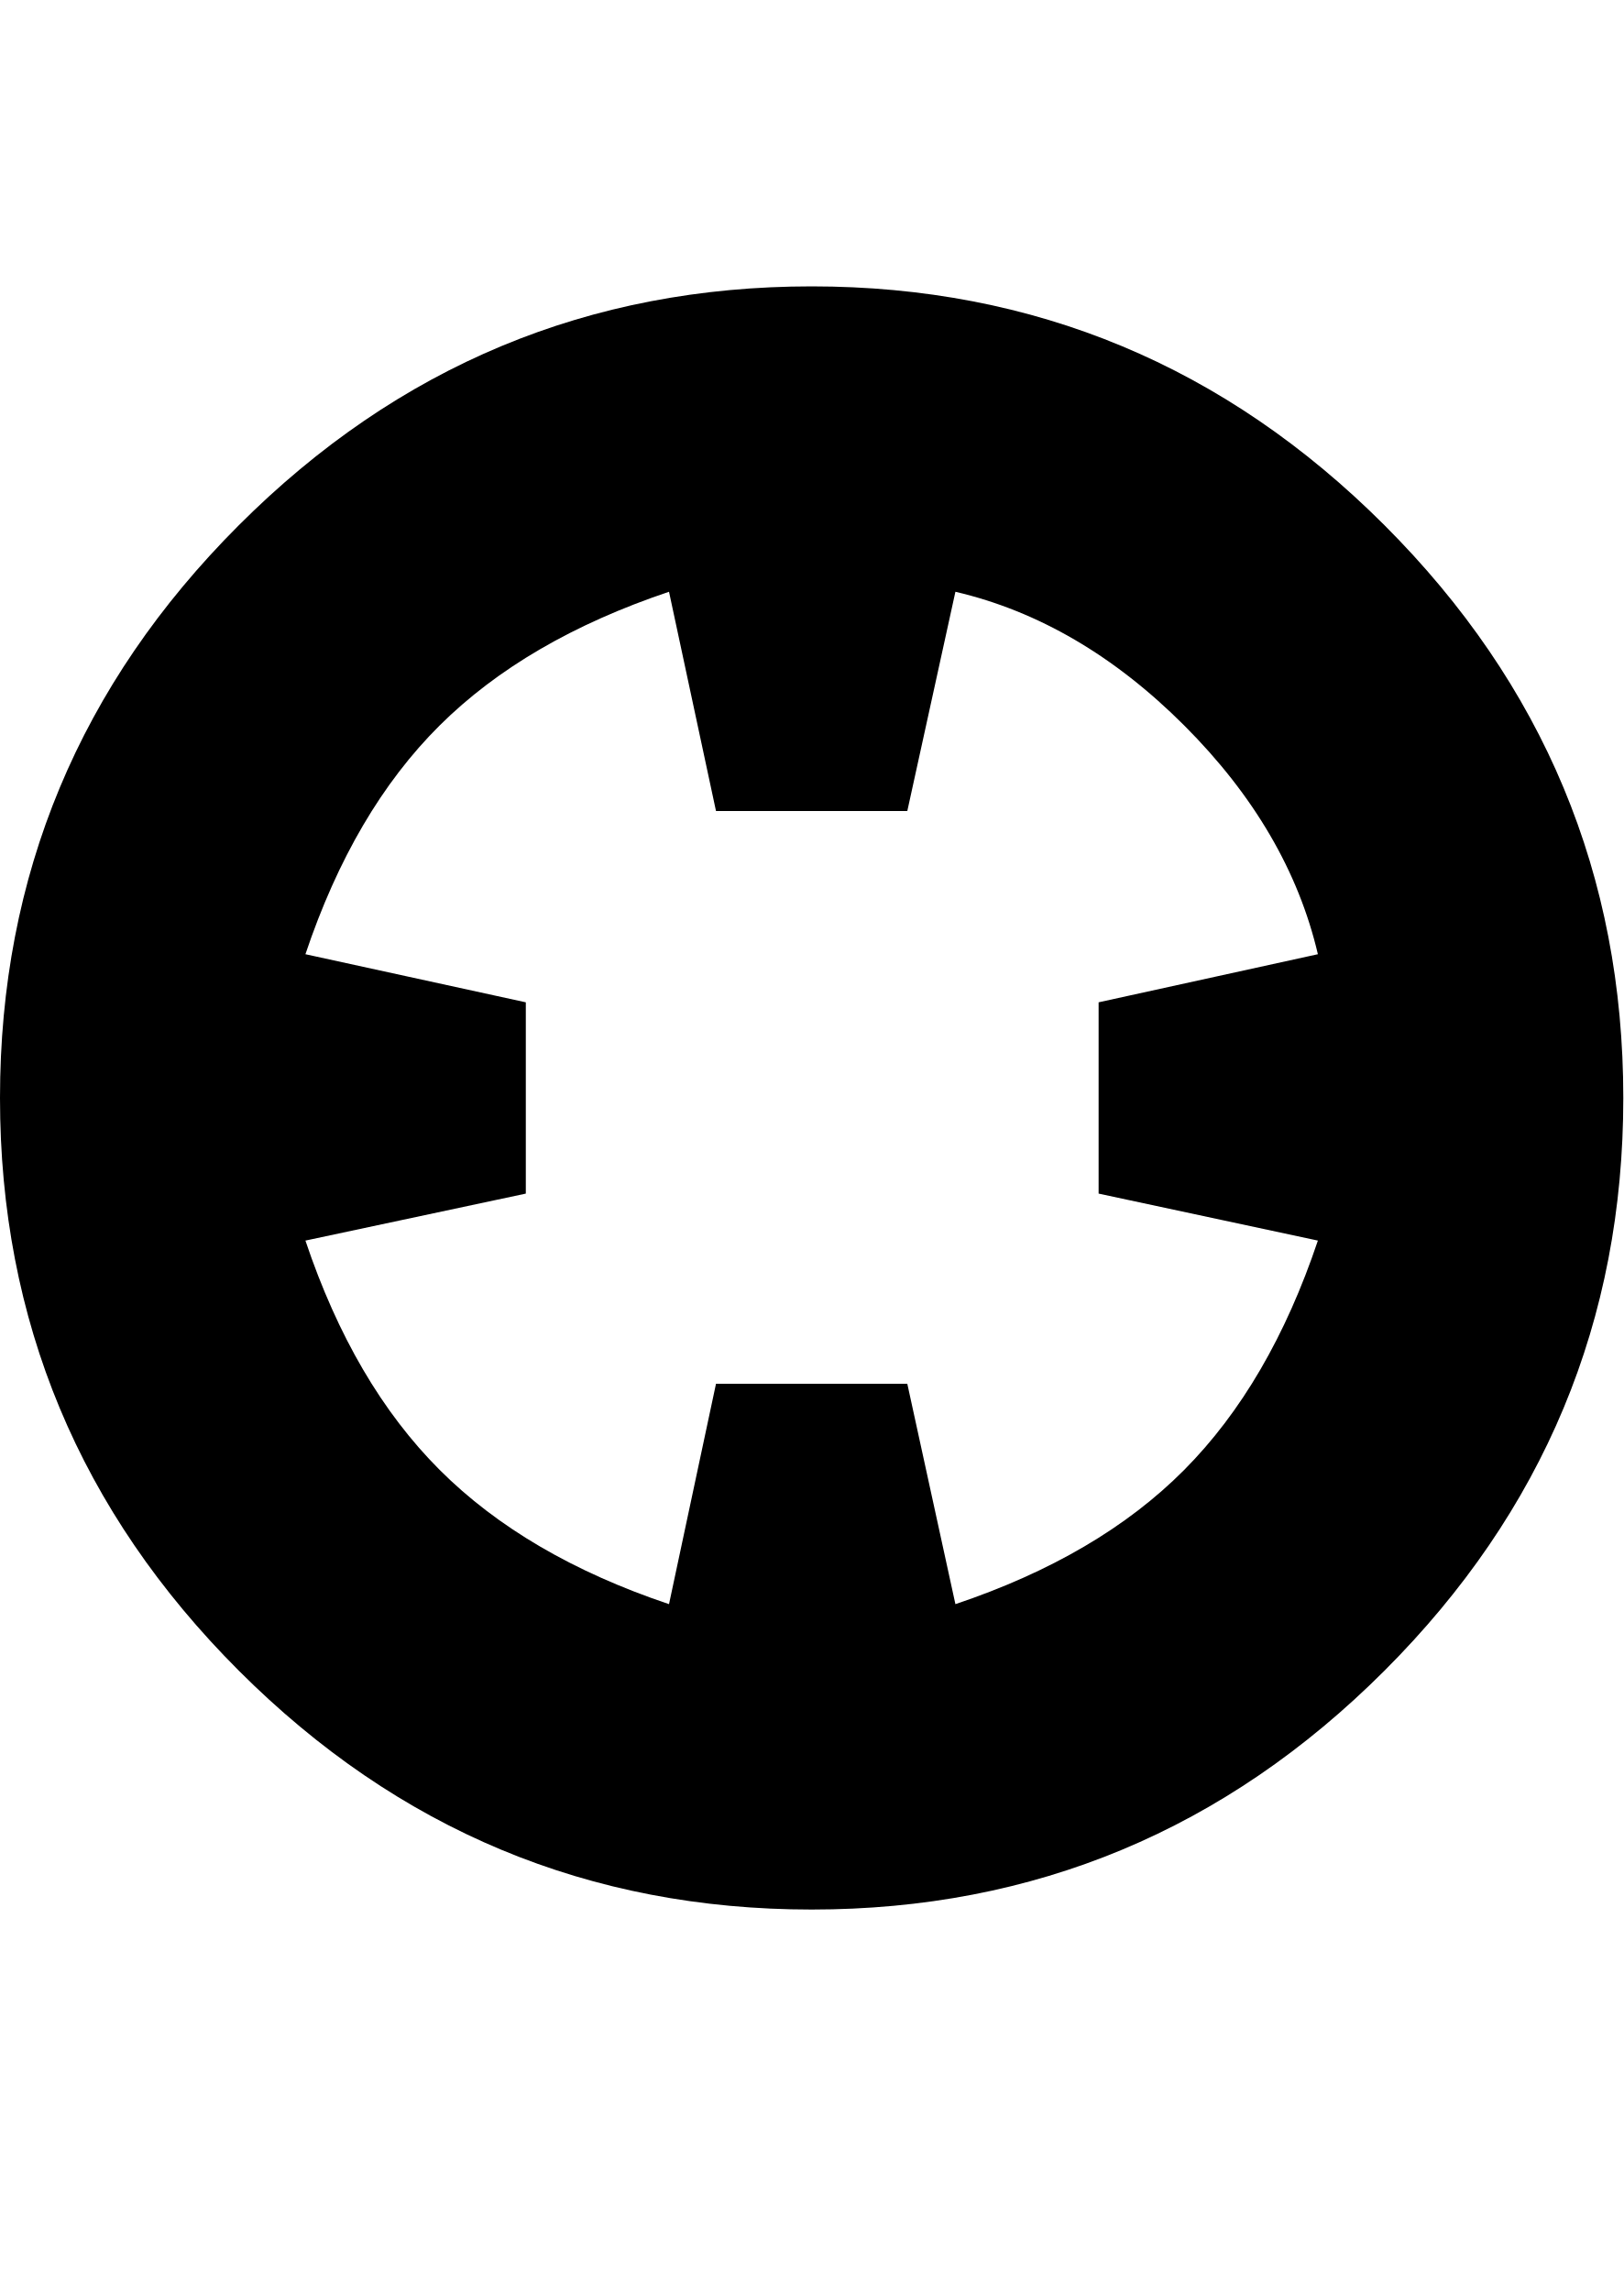
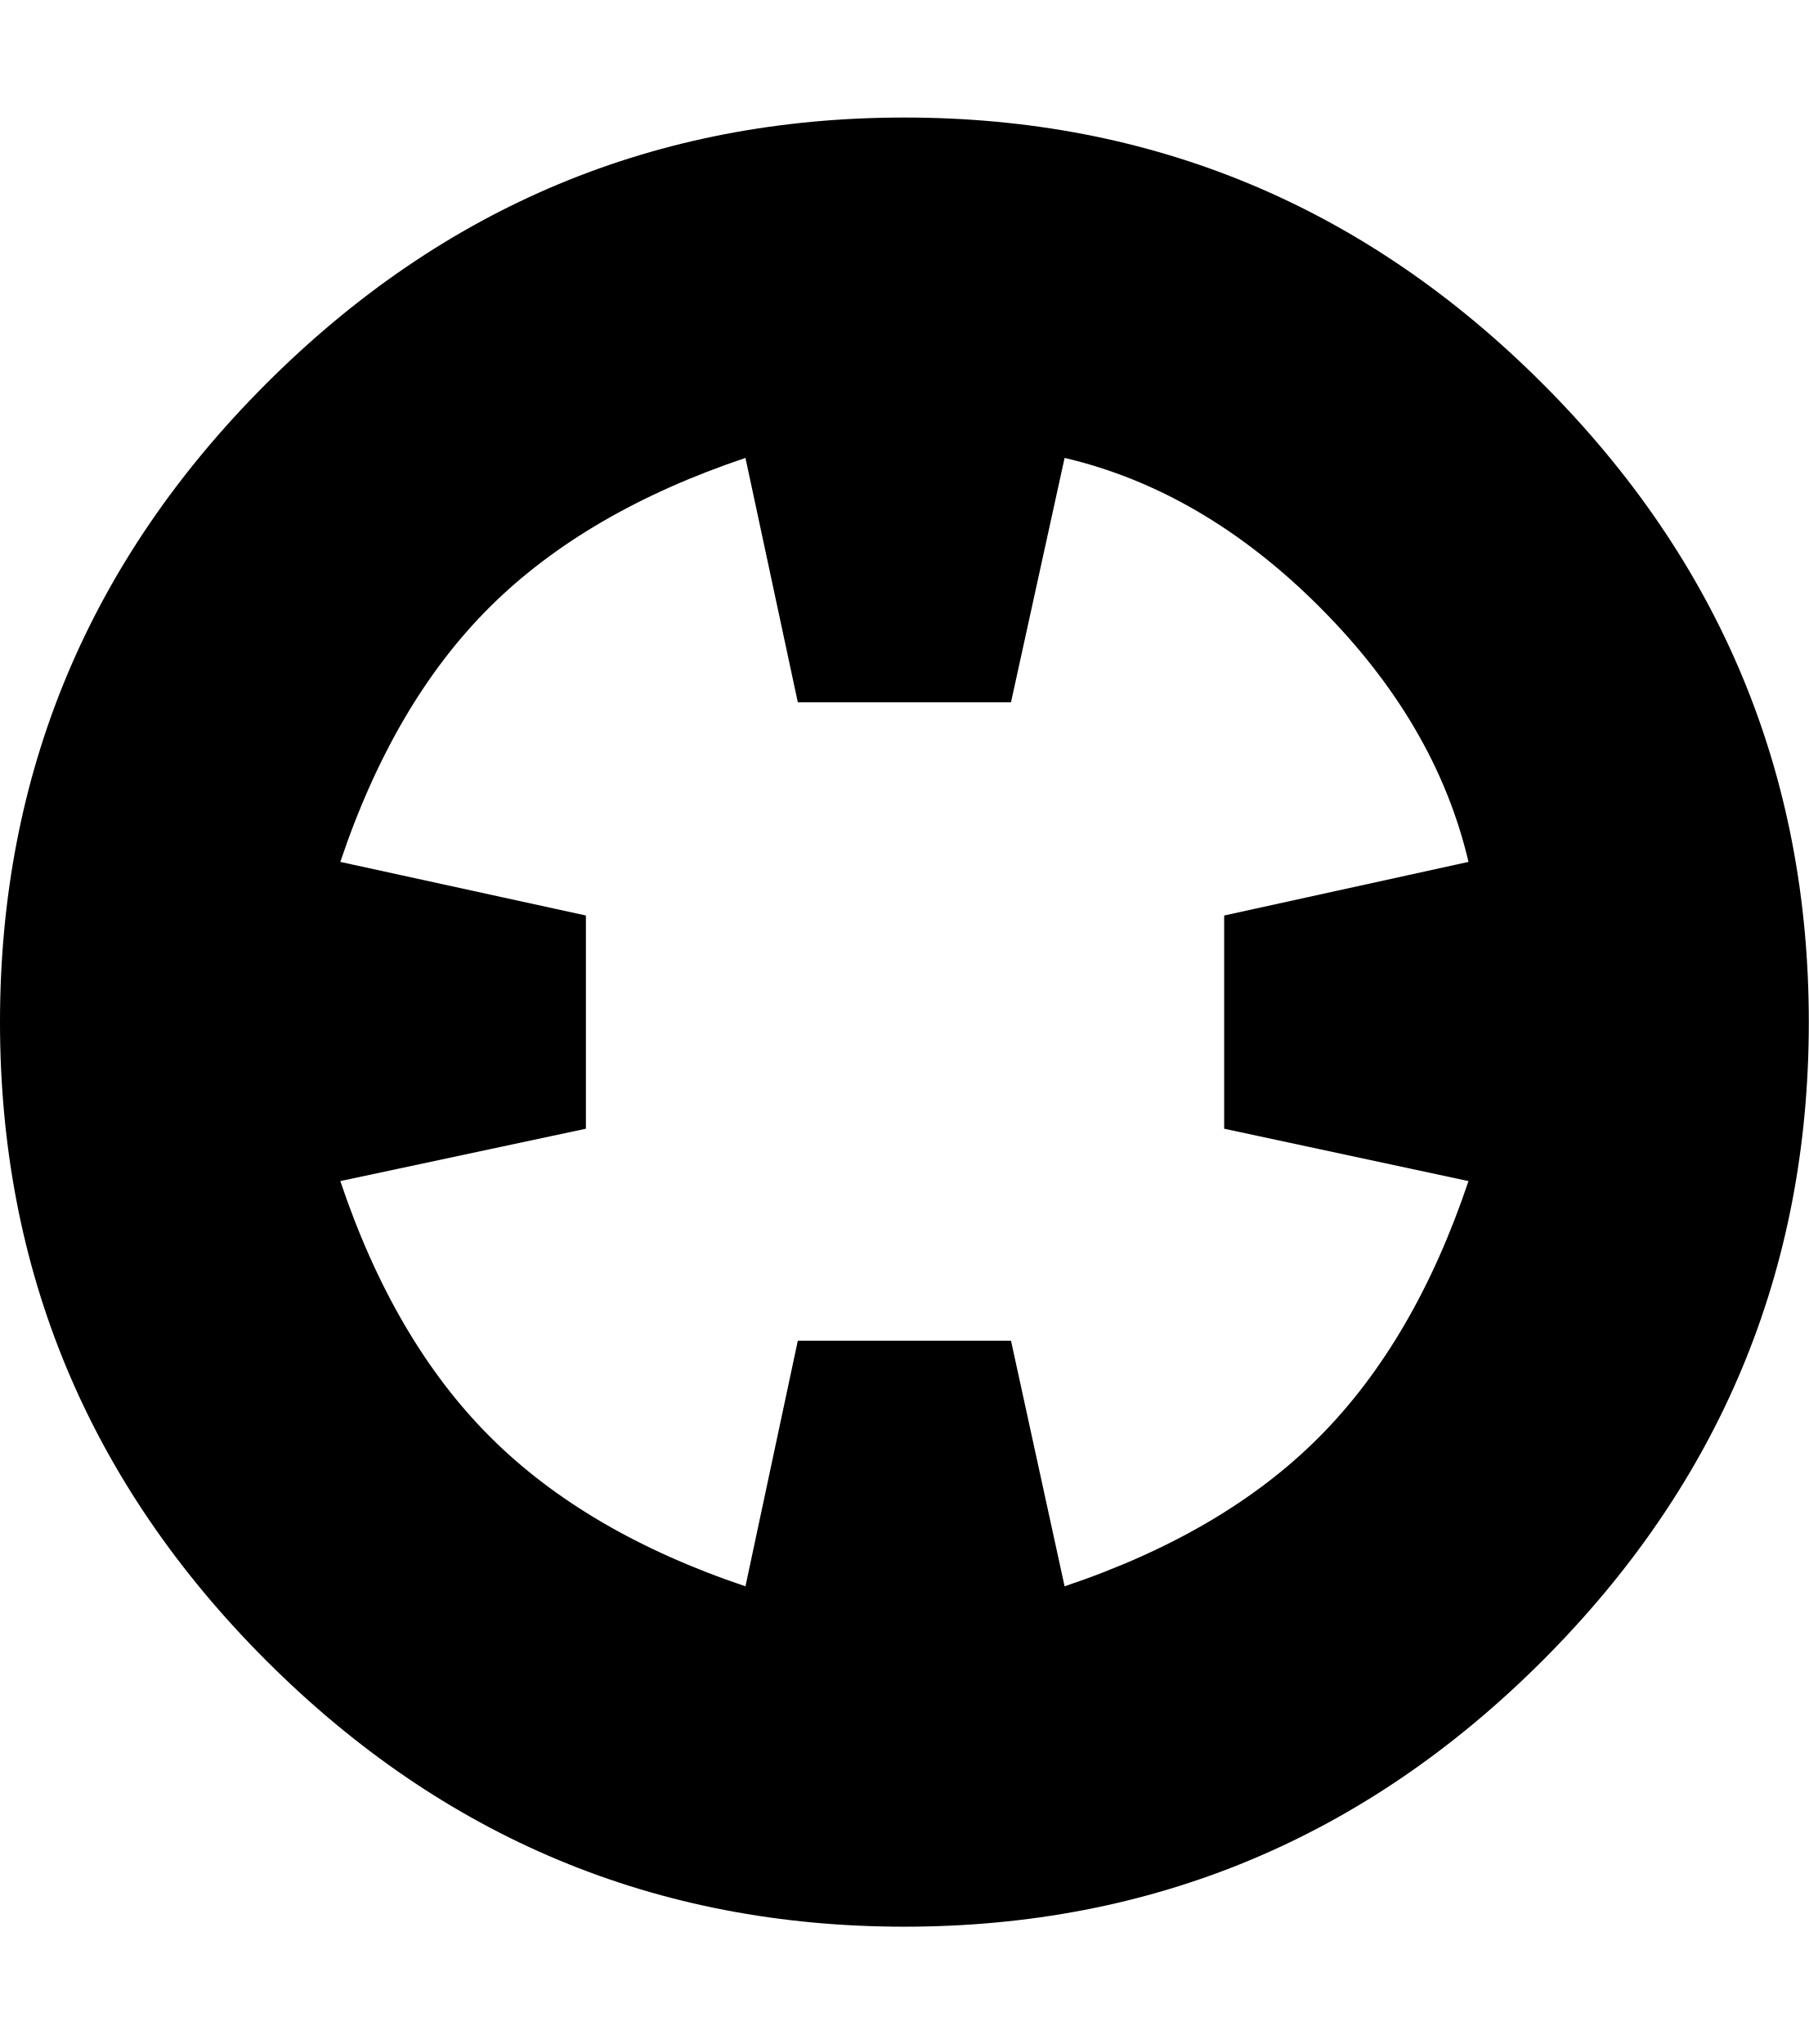
- <svg xmlns="http://www.w3.org/2000/svg" height="1000px" width="708.496px">
-   <g>
-     <path d="M0 479.248c0 -97.168 34.749 -180.501 104.248 -250c69.499 -69.499 152.832 -104.248 250 -104.248c97.168 0 180.501 34.749 250 104.248c69.499 69.499 104.248 152.832 104.248 250c0 97.168 -34.749 180.501 -104.248 250c-69.499 69.499 -152.832 104.248 -250 104.248c-97.168 0 -180.501 -34.749 -250 -104.248c-69.499 -69.499 -104.248 -152.832 -104.248 -250c0 0 0 0 0 0m133.301 62.256c13.997 41.667 33.528 75.032 58.594 100.098c25.065 25.065 58.431 44.596 100.097 58.593c0 0 20.508 -96.191 20.508 -96.191c0 0 83.496 0 83.496 0c0 0 20.996 96.191 20.996 96.191c41.667 -13.997 74.951 -33.528 99.854 -58.593c24.902 -25.066 44.352 -58.431 58.349 -100.098c0 0 -95.703 -20.508 -95.703 -20.508c0 0 0 -83.496 0 -83.496c0 0 95.703 -20.996 95.703 -20.996c-8.463 -36.133 -27.913 -69.417 -58.349 -99.854c-30.436 -30.436 -63.721 -49.886 -99.854 -58.349c0 0 -20.996 95.703 -20.996 95.703c0 0 -83.496 0 -83.496 0c0 0 -20.508 -95.703 -20.508 -95.703c-41.666 13.997 -75.032 33.447 -100.097 58.349c-25.066 24.903 -44.597 58.187 -58.594 99.854c0 0 96.191 20.996 96.191 20.996c0 0 0 83.496 0 83.496c0 0 -96.191 20.508 -96.191 20.508" />
-   </g>
+ <svg xmlns="http://www.w3.org/2000/svg" height="1000" width="885">
+   <path d="M0 500.055q0-182.085 130.235-312.32t312.32-130.235 312.32 130.235 130.235 312.32-130.235 312.32-312.32 130.235-312.32-130.235-130.235-312.32zm166.53 77.775q26.23 78.08 73.2 125.05t125.05 73.2l25.62-120.17l104.31 0l26.23 120.17q78.08-26.23 124.745-73.2t72.895-125.05l-119.56-25.62l0-104.31l119.56-26.23q-15.86-67.71-72.895-124.745t-124.745-72.895l-26.23 119.56l-104.31 0l-25.62-119.56q-78.08 26.23-125.05 72.895t-73.2 124.745l120.17 26.23l0 104.31z" />
</svg>
